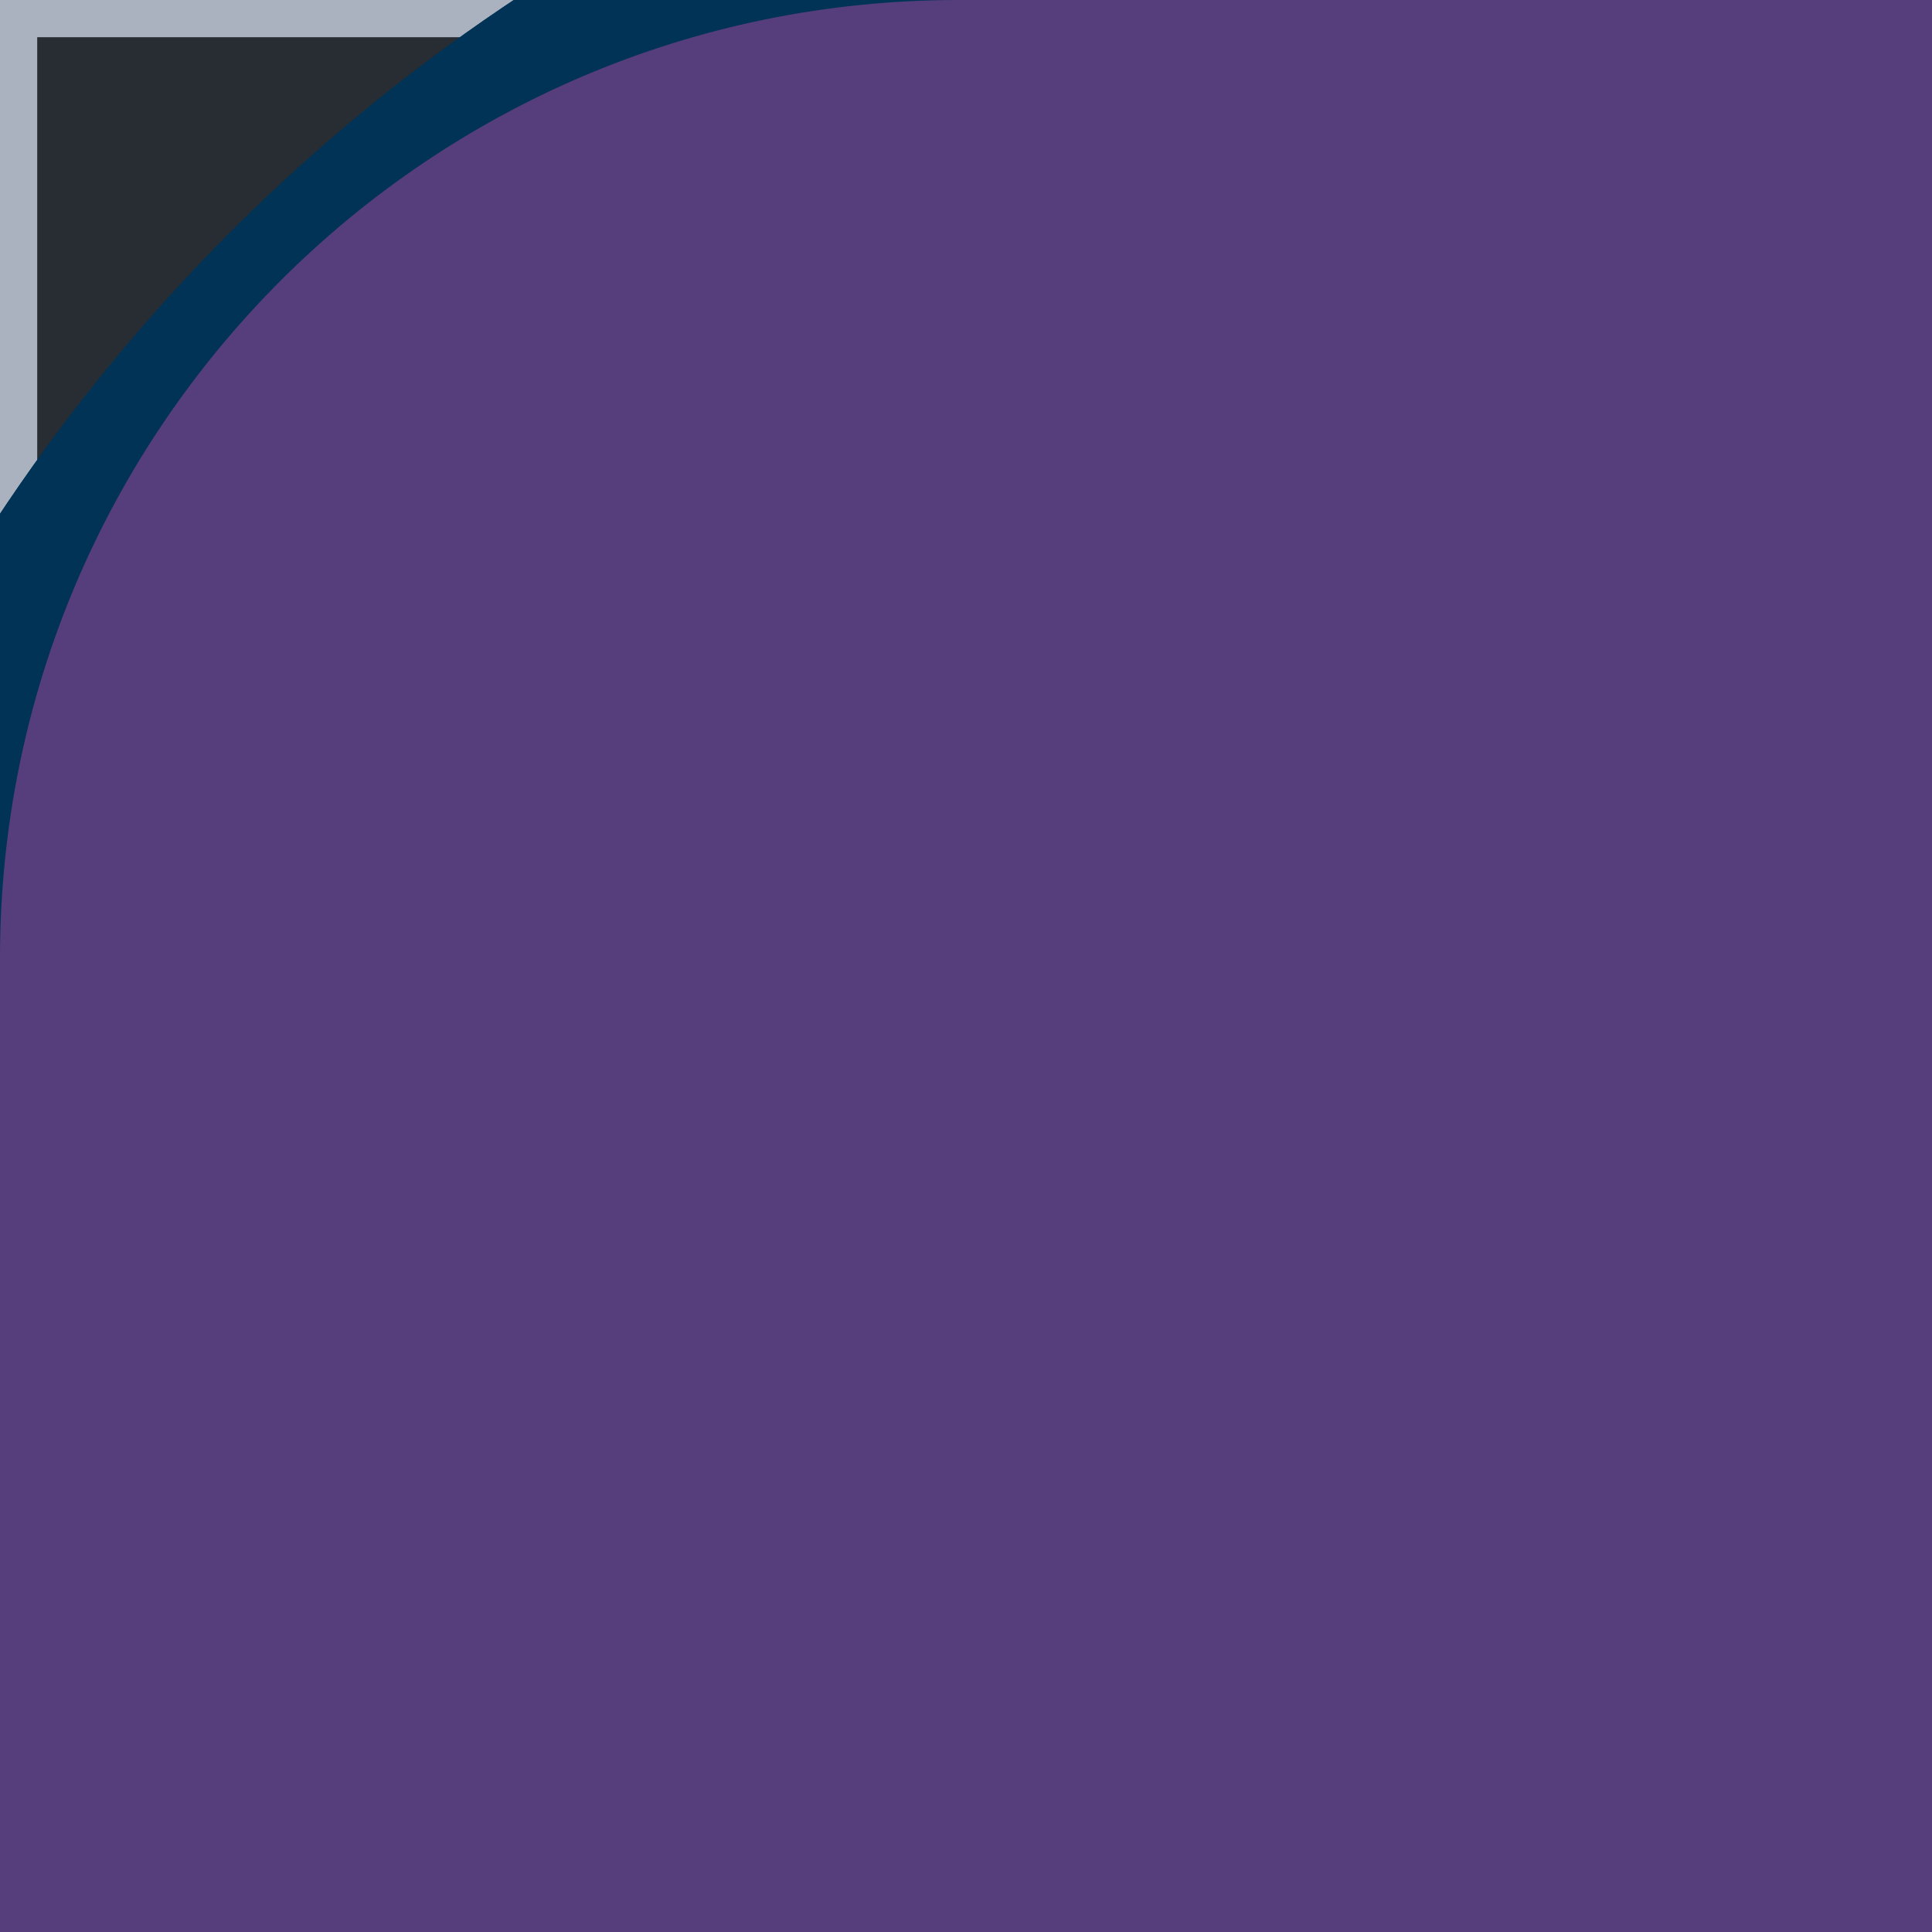
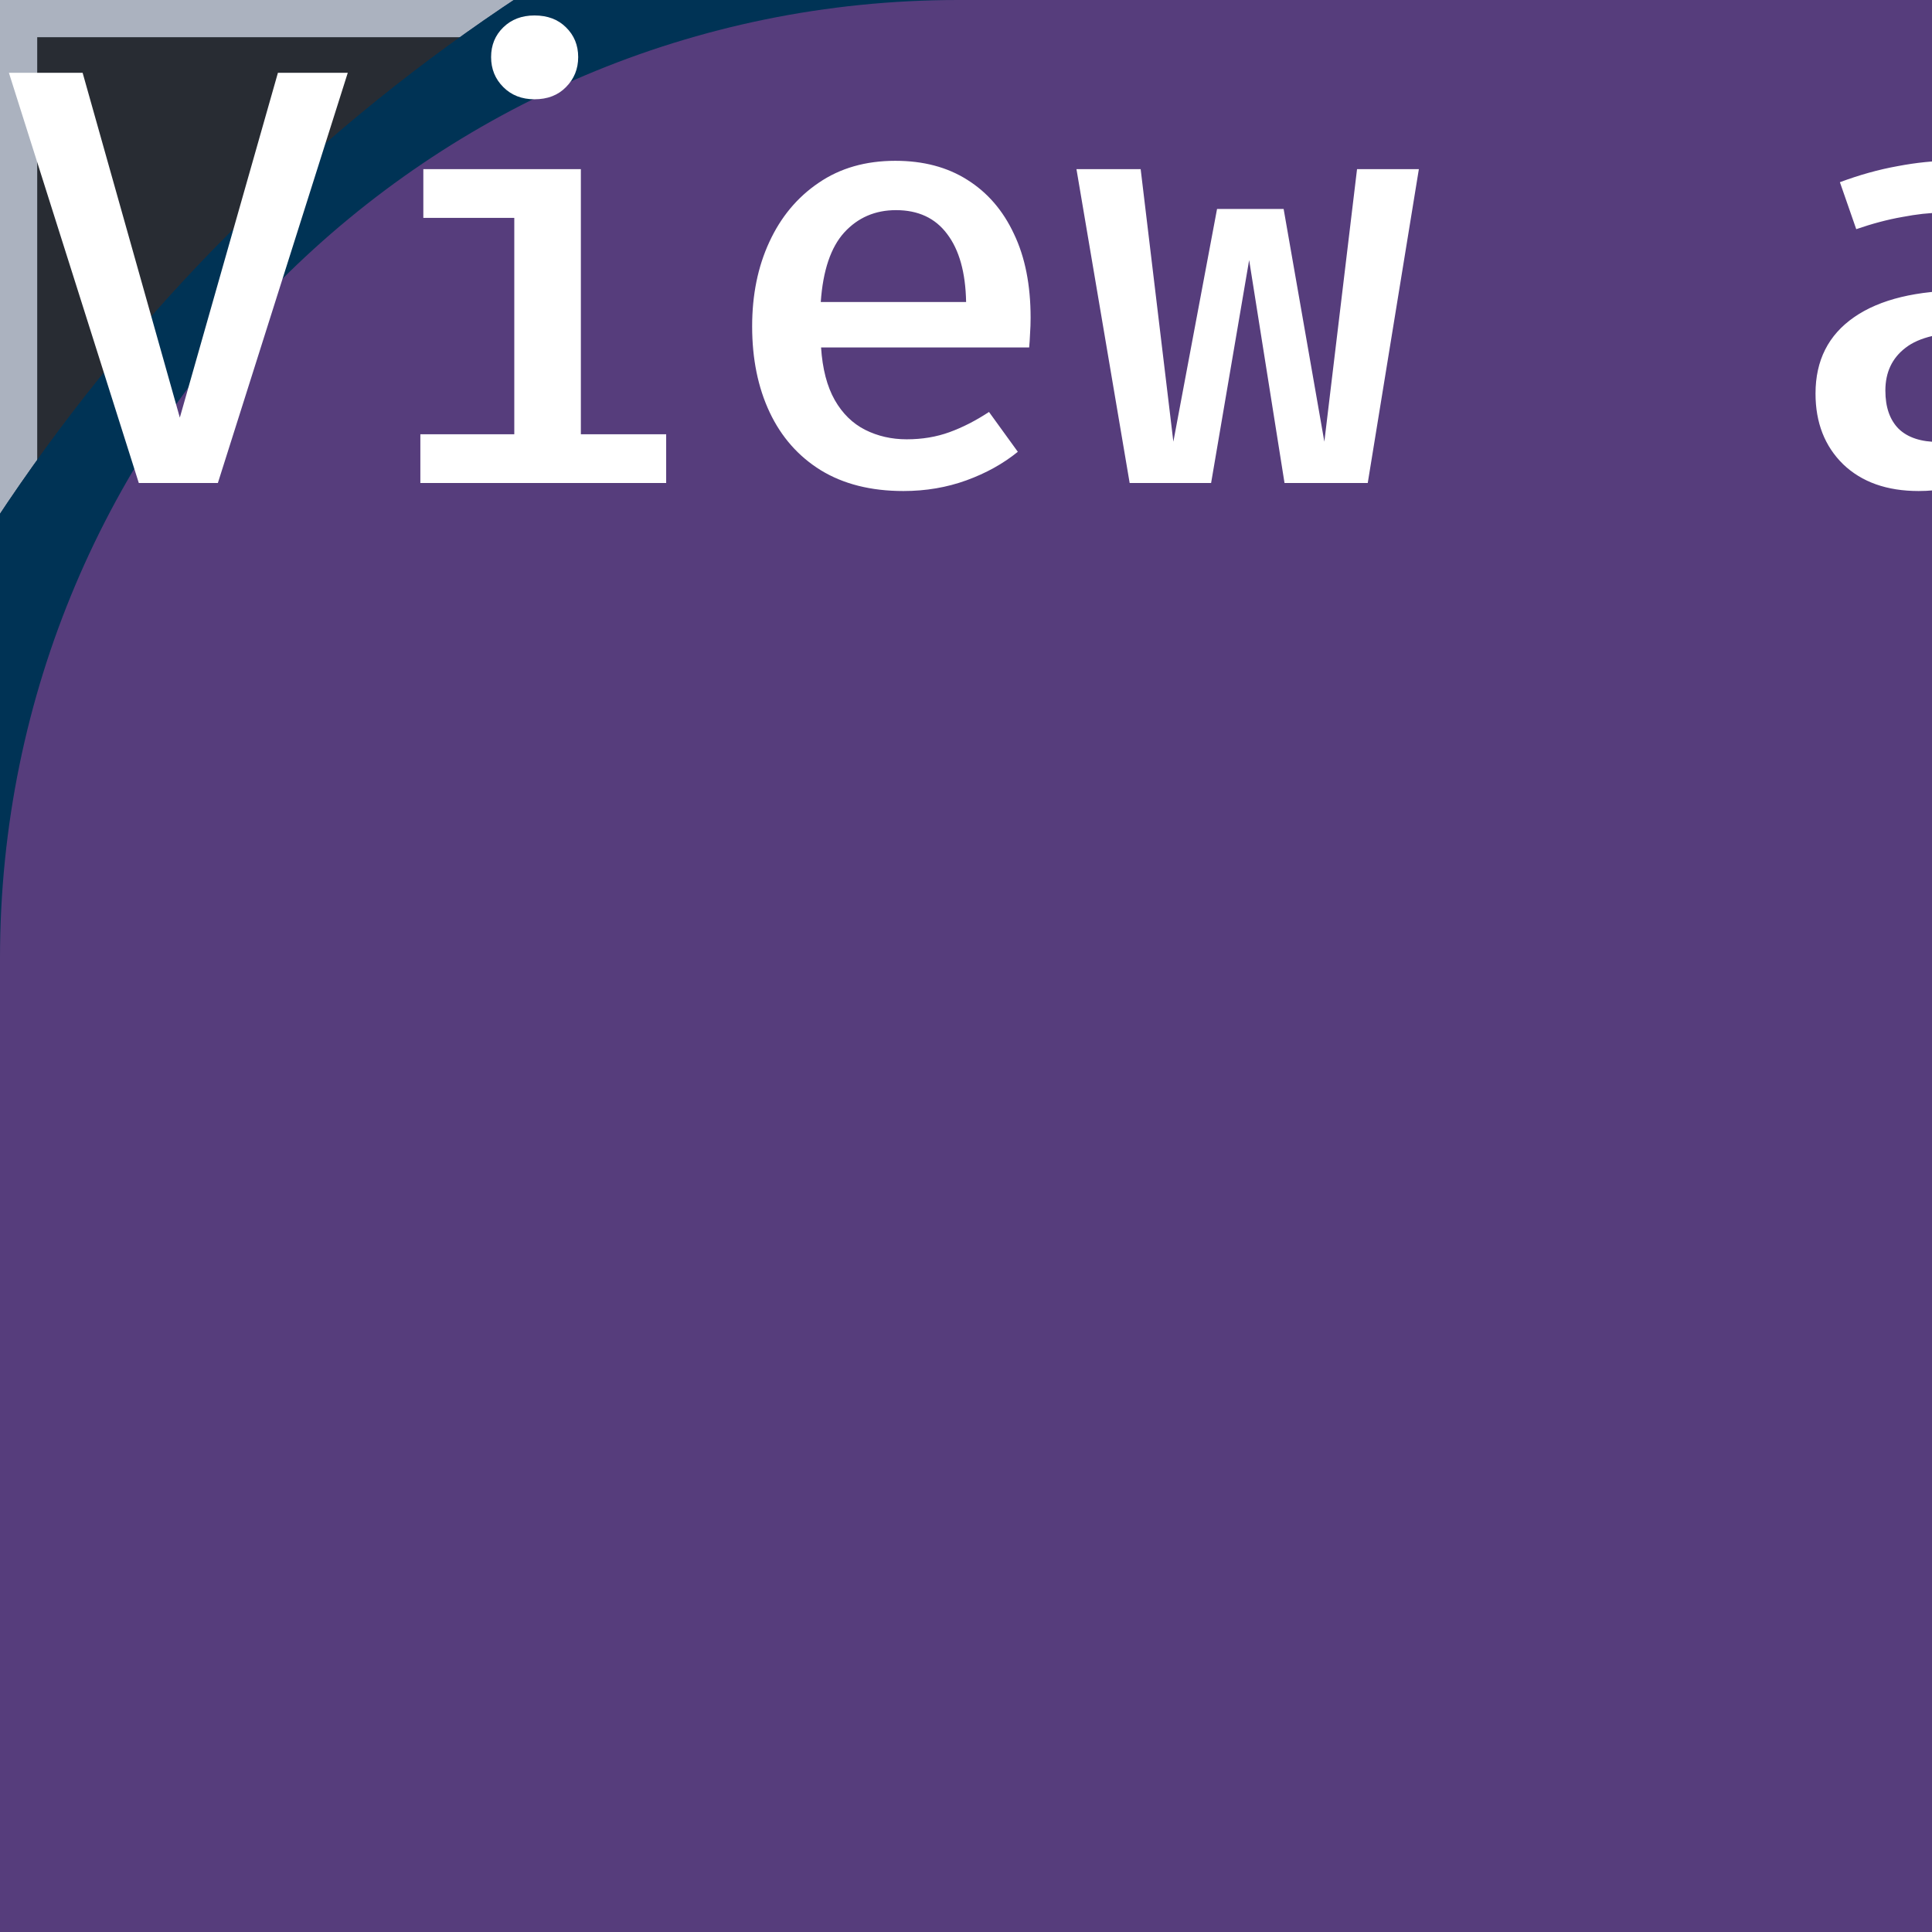
<svg xmlns="http://www.w3.org/2000/svg" width="52" height="52" viewBox="0 0 52 52" fill="none">
  <g id="code">
    <path fill-rule="evenodd" clip-rule="evenodd" d="M39 0H26V13H13H0V26V39V52H13H26V39H39H52V26V13V0H39ZM13 39H26V26H39V13H26V26H13V39Z" />
  </g>
  <g id="figma">
    <path d="M16 16C16 15.116 16.369 14.268 17.025 13.643C17.681 13.018 18.572 12.667 19.5 12.667C20.428 12.667 21.319 13.018 21.975 13.643C22.631 14.268 23 15.116 23 16C23 16.884 22.631 17.732 21.975 18.357C21.319 18.982 20.428 19.333 19.5 19.333C18.572 19.333 17.681 18.982 17.025 18.357C16.369 17.732 16 16.884 16 16ZM9 22.667C9 21.783 9.369 20.935 10.025 20.31C10.681 19.684 11.572 19.333 12.5 19.333H16V22.667C16 23.551 15.631 24.399 14.975 25.024C14.319 25.649 13.428 26 12.5 26C11.572 26 10.681 25.649 10.025 25.024C9.369 24.399 9 23.551 9 22.667ZM16 6V12.667H19.5C20.428 12.667 21.319 12.316 21.975 11.69C22.631 11.065 23 10.217 23 9.333C23 8.449 22.631 7.601 21.975 6.976C21.319 6.351 20.428 6 19.5 6H16ZM9 9.333C9 10.217 9.369 11.065 10.025 11.69C10.681 12.316 11.572 12.667 12.5 12.667H16V6H12.5C11.572 6 10.681 6.351 10.025 6.976C9.369 7.601 9 8.449 9 9.333ZM9 16C9 16.884 9.369 17.732 10.025 18.357C10.681 18.982 11.572 19.333 12.5 19.333H16V12.667H12.5C11.572 12.667 10.681 13.018 10.025 13.643C9.369 14.268 9 15.116 9 16Z" fill="#ABB2BF" />
  </g>
  <g id="github">
    <path d="M15.5 6C9.699 6 5 10.588 5 16.253C5 20.79 8.006 24.622 12.179 25.98C12.704 26.07 12.901 25.762 12.901 25.493C12.901 25.25 12.888 24.442 12.888 23.584C10.25 24.058 9.568 22.956 9.357 22.379C9.239 22.084 8.727 21.174 8.281 20.931C7.914 20.739 7.389 20.264 8.268 20.252C9.095 20.239 9.686 20.995 9.883 21.302C10.828 22.853 12.337 22.418 12.941 22.148C13.033 21.482 13.308 21.033 13.61 20.777C11.274 20.521 8.832 19.636 8.832 15.715C8.832 14.6 9.239 13.677 9.909 12.959C9.804 12.703 9.436 11.652 10.014 10.242C10.014 10.242 10.893 9.973 12.901 11.293C13.741 11.062 14.634 10.947 15.526 10.947C16.419 10.947 17.311 11.062 18.151 11.293C20.159 9.96 21.039 10.242 21.039 10.242C21.616 11.652 21.249 12.703 21.144 12.959C21.813 13.677 22.22 14.587 22.22 15.715C22.22 19.649 19.766 20.521 17.429 20.777C17.81 21.098 18.138 21.713 18.138 22.674C18.138 24.045 18.125 25.147 18.125 25.493C18.125 25.762 18.322 26.083 18.847 25.98C20.931 25.294 22.743 23.985 24.026 22.24C25.309 20.495 26 18.401 26 16.253C26 10.588 21.301 6 15.5 6Z" fill="#ABB2BF" />
  </g>
  <g id="square">
    <circle cx="2" cy="2" r="2" fill="#ABB2BF" />
    <circle cx="22" cy="2" r="2" fill="#ABB2BF" />
    <circle cx="42" cy="2" r="2" fill="#ABB2BF" />
    <circle cx="62" cy="2" r="2" fill="#ABB2BF" />
    <circle cx="82" cy="2" r="2" fill="#ABB2BF" />
    <circle cx="2" cy="22" r="2" fill="#ABB2BF" />
    <circle cx="22" cy="22" r="2" fill="#ABB2BF" />
    <circle cx="42" cy="22" r="2" fill="#ABB2BF" />
    <circle cx="62" cy="22" r="2" fill="#ABB2BF" />
    <circle cx="82" cy="22" r="2" fill="#ABB2BF" />
    <circle cx="2" cy="42" r="2" fill="#ABB2BF" />
    <circle cx="22" cy="42" r="2" fill="#ABB2BF" />
    <circle cx="42" cy="42" r="2" fill="#ABB2BF" />
    <circle cx="62" cy="42" r="2" fill="#ABB2BF" />
    <circle cx="82" cy="42" r="2" fill="#ABB2BF" />
    <circle cx="2" cy="62" r="2" fill="#ABB2BF" />
    <circle cx="22" cy="62" r="2" fill="#ABB2BF" />
    <circle cx="42" cy="62" r="2" fill="#ABB2BF" />
    <circle cx="62" cy="62" r="2" fill="#ABB2BF" />
    <circle cx="82" cy="62" r="2" fill="#ABB2BF" />
    <circle cx="2" cy="82" r="2" fill="#ABB2BF" />
    <circle cx="22" cy="82" r="2" fill="#ABB2BF" />
    <circle cx="42" cy="82" r="2" fill="#ABB2BF" />
    <circle cx="62" cy="82" r="2" fill="#ABB2BF" />
    <circle cx="82" cy="82" r="2" fill="#ABB2BF" />
  </g>
  <g id="dribble">
    <path fill-rule="evenodd" clip-rule="evenodd" d="M16.5 4C10.152 4 5 9.152 5 15.5C5 21.848 10.152 27 16.5 27C22.837 27 28 21.848 28 15.5C28 9.152 22.837 4 16.5 4ZM24.096 9.302C25.512 11.025 26.295 13.182 26.317 15.412C25.992 15.351 22.749 14.689 19.481 15.1C19.407 14.939 19.343 14.764 19.269 14.59C19.069 14.116 18.845 13.63 18.62 13.167C22.237 11.696 23.884 9.576 24.097 9.3L24.096 9.302ZM16.5 5.696C18.994 5.696 21.277 6.631 23.012 8.166C22.837 8.416 21.352 10.398 17.86 11.708C16.25 8.752 14.467 6.332 14.193 5.958C14.949 5.781 15.723 5.693 16.5 5.696ZM12.321 6.619C13.637 8.443 14.854 10.338 15.964 12.294C11.374 13.516 7.32 13.492 6.883 13.492C7.199 12.005 7.854 10.611 8.798 9.419C9.741 8.228 10.947 7.27 12.321 6.621V6.619ZM6.672 15.514V15.213C7.096 15.227 11.861 15.289 16.763 13.817C17.049 14.364 17.311 14.926 17.561 15.487L17.173 15.599C12.11 17.234 9.416 21.698 9.19 22.074C7.569 20.273 6.671 17.936 6.672 15.513V15.514ZM16.5 25.328C14.317 25.332 12.196 24.603 10.477 23.258C10.649 22.896 12.646 19.055 18.183 17.122C18.209 17.109 18.221 17.109 18.247 17.097C19.18 19.507 19.881 22 20.341 24.543C19.128 25.065 17.82 25.332 16.5 25.328ZM21.977 23.645C21.876 23.045 21.352 20.178 20.068 16.647C23.148 16.161 25.842 16.959 26.179 17.071C25.969 18.398 25.488 19.666 24.764 20.797C24.041 21.929 23.091 22.898 21.975 23.645H21.977Z" fill="#ABB2BF" />
  </g>
  <g id="logoSquare">
    <mask id="path-1-inside-1_1103_3692" fill="white">
      <path fill-rule="evenodd" clip-rule="evenodd" d="M0 39.75H38.75H77.5V78.5H38.75V117.25H77.5V156H38.75H0V117.25V78.5V39.75Z" />
    </mask>
    <path d="M0 39.75V38.75H-1V39.75H0ZM77.5 39.75H78.5V38.75H77.5V39.75ZM77.5 78.5V79.5H78.5V78.5H77.5ZM38.75 78.5V77.5H37.75V78.5H38.75ZM38.75 117.25H37.75V118.25H38.75V117.25ZM77.5 117.25H78.5V116.25H77.5V117.25ZM77.5 156V157H78.5V156H77.5ZM0 156H-1V157H0V156ZM38.75 38.75H0V40.75H38.75V38.75ZM77.5 38.75H38.75V40.75H77.5V38.75ZM78.5 78.5V39.75H76.5V78.5H78.5ZM38.75 79.5H77.5V77.5H38.75V79.5ZM39.75 117.25V78.5H37.75V117.25H39.75ZM38.75 118.25H77.5V116.25H38.75V118.25ZM76.5 117.25V156H78.5V117.25H76.5ZM77.5 155H38.75V157H77.5V155ZM0 157H38.75V155H0V157ZM-1 117.25V156H1V117.25H-1ZM-1 78.5V117.25H1V78.5H-1ZM-1 39.75V78.5H1V39.75H-1Z" fill="#C778DD" mask="url(#path-1-inside-1_1103_3692)" />
    <mask id="path-3-outside-2_1103_3692" maskUnits="userSpaceOnUse" x="76.5" y="0" width="80" height="119" fill="black">
      <rect fill="white" x="76.5" width="80" height="119" />
      <path fill-rule="evenodd" clip-rule="evenodd" d="M77.5 1H116.25H155V39.75V78.5V117.25H116.25H77.5V78.5H116.25V39.75H77.5V1Z" />
    </mask>
    <path d="M77.5 1V0H76.5V1H77.5ZM155 1H156V0H155V1ZM155 117.25V118.25H156V117.25H155ZM77.5 117.25H76.5V118.25H77.5V117.25ZM77.5 78.5V77.5H76.5V78.5H77.5ZM116.25 78.5V79.5H117.25V78.5H116.25ZM116.25 39.75H117.25V38.75H116.25V39.75ZM77.5 39.75H76.5V40.75H77.5V39.75ZM116.25 0H77.5V2H116.25V0ZM155 0H116.25V2H155V0ZM156 39.75V1H154V39.75H156ZM156 78.5V39.75H154V78.5H156ZM156 117.25V78.5H154V117.25H156ZM116.25 118.25H155V116.25H116.25V118.25ZM116.25 116.25H77.5V118.25H116.25V116.25ZM78.5 117.25V78.5H76.5V117.25H78.5ZM77.5 79.5H116.25V77.5H77.5V79.5ZM115.25 39.75V78.5H117.25V39.75H115.25ZM77.5 40.75H116.25V38.75H77.5V40.75ZM76.5 1V39.75H78.5V1H76.5Z" fill="#C778DD" mask="url(#path-3-outside-2_1103_3692)" />
  </g>
  <g id="iconColor">
    <rect x="0.5" y="1" width="15" height="15" fill="#C778DD" stroke="#C778DD" />
  </g>
  <g id="qutes">
    <rect width="41.472" height="28.704" fill="#282C33" />
    <path d="M18.56 19.616C18.56 21.045 18.037 22.251 16.992 23.232C15.968 24.213 14.72 24.704 13.248 24.704C11.733 24.704 10.475 24.213 9.472 23.232C8.491 22.251 8 21.045 8 19.616C8 18.933 8.096 18.208 8.288 17.44C8.48 16.672 8.864 15.68 9.44 14.464L14.4 4H19.2L16.544 15.584C17.141 16.011 17.621 16.576 17.984 17.28C18.368 17.963 18.56 18.741 18.56 19.616ZM32.8 19.616C32.8 21.045 32.277 22.251 31.232 23.232C30.187 24.213 28.939 24.704 27.488 24.704C26.016 24.704 24.768 24.213 23.744 23.232C22.741 22.251 22.24 21.045 22.24 19.616C22.24 18.933 22.336 18.208 22.528 17.44C22.72 16.672 23.115 15.68 23.712 14.464L28.704 4H33.472L30.784 15.584C31.403 16.011 31.893 16.576 32.256 17.28C32.619 17.963 32.8 18.741 32.8 19.616Z" fill="#ABB2BF" />
  </g>
  <g id="rectangle">
    <rect x="0.5" y="0.5" width="85" height="85" stroke="#ABB2BF" />
  </g>
  <g id="rectangleMini">
    <rect x="0.5" y="0.5" width="51" height="51" stroke="#ABB2BF" />
  </g>
  <g id="javascript">
    <g clip-path="url(#clip0_1_405)">
      <path d="M35.417 1.61203e-05H164.583C169.236 -0.004 173.843 0.932 178.142 2.756C182.441 4.58 186.347 7.255 189.636 10.629C192.926 14.003 195.535 18.009 197.313 22.419C199.091 26.828 200.004 31.553 200 36.325V163.675C200.004 168.447 199.091 173.172 197.313 177.581C195.535 181.991 192.926 185.997 189.636 189.371C186.347 192.745 182.441 195.42 178.142 197.244C173.843 199.068 169.236 200.004 164.583 200H35.417C30.765 200.004 26.157 199.068 21.858 197.244C17.559 195.42 13.653 192.745 10.364 189.371C7.074 185.997 4.465 181.991 2.687 177.581C0.909 173.172 -0.004 168.447 1.57173e-05 163.675V36.325C-0.004 31.553 0.909 26.828 2.687 22.419C4.465 18.009 7.074 14.003 10.364 10.629C13.653 7.255 17.559 4.58 21.858 2.756C26.157 0.932 30.765 -0.004 35.417 1.61203e-05Z" fill="#F7DF1E" />
      <path d="M134.689 156.492C138.717 163.07 143.959 167.905 153.229 167.905C161.016 167.905 165.99 164.013 165.99 158.635C165.99 152.19 160.879 149.908 152.308 146.159L147.61 144.143C134.048 138.365 125.038 131.127 125.038 115.825C125.038 101.73 135.778 91 152.562 91C164.511 91 173.102 95.159 179.292 106.048L164.657 115.444C161.435 109.667 157.959 107.39 152.562 107.39C147.057 107.39 143.568 110.883 143.568 115.444C143.568 121.083 147.06 123.365 155.124 126.857L159.822 128.87C175.79 135.717 184.806 142.698 184.806 158.394C184.806 175.314 171.514 184.584 153.663 184.584C136.21 184.584 124.933 176.267 119.416 165.365L134.689 156.492ZM68.298 158.121C71.251 163.359 73.936 167.787 80.394 167.787C86.568 167.787 90.463 165.371 90.463 155.978V92.073H109.257V156.232C109.257 175.692 97.848 184.549 81.194 184.549C66.146 184.549 57.432 176.762 53 167.383L68.298 158.121Z" fill="black" />
    </g>
    <defs>
      <clipPath id="clip0_1_405">
        <rect width="200" height="200" fill="white" />
      </clipPath>
    </defs>
  </g>
  <g id="html">
    <g clip-path="url(#clip0_7_116)">
      <path d="M35.417 1.61203e-05H164.583C169.236 -0.004 173.843 0.932 178.142 2.756C182.441 4.58 186.347 7.255 189.636 10.629C192.926 14.003 195.535 18.009 197.313 22.419C199.091 26.828 200.004 31.553 200 36.325V163.675C200.004 168.447 199.091 173.172 197.313 177.581C195.535 181.991 192.926 185.997 189.636 189.371C186.347 192.745 182.441 195.42 178.142 197.244C173.843 199.068 169.236 200.004 164.583 200H35.417C30.765 200.004 26.157 199.068 21.858 197.244C17.559 195.42 13.653 192.745 10.364 189.371C7.074 185.997 4.465 181.991 2.687 177.581C0.909 173.172 -0.004 168.447 1.57173e-05 163.675V36.325C-0.004 31.553 0.909 26.828 2.687 22.419C4.465 18.009 7.074 14.003 10.364 10.629C13.653 7.255 17.559 4.58 21.858 2.756C26.157 0.932 30.765 -0.004 35.417 1.61203e-05Z" fill="#F16529" />
      <path d="M69 59.96H100.066V38H45L45.525 43.891L50.923 104.408H100.066V82.448H71.007L69 59.96ZM73.949 115.388H51.904L54.981 149.869L99.965 162.356L100.066 162.328V139.481L99.969 139.506L75.513 132.902L73.949 115.388Z" fill="#EBEBEB" />
      <path d="M99.99 104.408H127.032L124.482 132.888L99.989 139.499V162.346L145.009 149.869L145.339 146.159L150.5 88.345L151.036 82.448H99.99V104.408ZM99.99 59.907V59.96H153.034L153.474 55.025L154.475 43.891L155 38H99.99V59.907V59.907Z" fill="white" />
    </g>
    <defs>
      <clipPath id="clip0_7_116">
        <rect width="200" height="200" fill="white" />
      </clipPath>
    </defs>
  </g>
  <g id="css">
    <g clip-path="url(#clip0_7_123)">
      <path d="M35.417 1.61203e-05H164.583C169.236 -0.004 173.843 0.932 178.142 2.756C182.441 4.58 186.347 7.255 189.636 10.629C192.926 14.003 195.535 18.009 197.313 22.419C199.091 26.828 200.004 31.553 200 36.325V163.675C200.004 168.447 199.091 173.172 197.313 177.581C195.535 181.991 192.926 185.997 189.636 189.371C186.347 192.745 182.441 195.42 178.142 197.244C173.843 199.068 169.236 200.004 164.583 200H35.417C30.765 200.004 26.157 199.068 21.858 197.244C17.559 195.42 13.653 192.745 10.364 189.371C7.074 185.997 4.465 181.991 2.687 177.581C0.909 173.172 -0.004 168.447 1.57173e-05 163.675V36.325C-0.004 31.553 0.909 26.828 2.687 22.419C4.465 18.009 7.074 14.003 10.364 10.629C13.653 7.255 17.559 4.58 21.858 2.756C26.157 0.932 30.765 -0.004 35.417 1.61203e-05Z" fill="#2965F1" />
      <path d="M48.955 82.448L50.923 104.408H100.066V82.448H48.955ZM45 38L46.996 59.96H100.066V38H45ZM100.066 139.481L99.969 139.506L75.513 132.902L73.949 115.388H51.904L54.981 149.869L99.965 162.356L100.066 162.328V139.481Z" fill="#EBEBEB" />
      <path d="M151.036 82.448L155 38H99.99V59.96H130.934L128.936 82.448H99.99V104.408H127.032L124.482 132.888L99.989 139.499V162.346L145.009 149.869L145.339 146.159L150.5 88.345L151.036 82.448Z" fill="white" />
    </g>
    <defs>
      <clipPath id="clip0_7_123">
        <rect width="200" height="200" fill="white" />
      </clipPath>
    </defs>
  </g>
  <g id="sass">
    <g clip-path="url(#clip0_1_451)">
      <path d="M35.417 1.61203e-05H164.583C169.236 -0.004 173.843 0.932 178.142 2.756C182.441 4.58 186.347 7.255 189.636 10.629C192.926 14.003 195.535 18.009 197.313 22.419C199.091 26.828 200.004 31.553 200 36.325V163.675C200.004 168.447 199.091 173.172 197.313 177.581C195.535 181.991 192.926 185.997 189.636 189.371C186.347 192.745 182.441 195.42 178.142 197.244C173.843 199.068 169.236 200.004 164.583 200H35.417C30.765 200.004 26.157 199.068 21.858 197.244C17.559 195.42 13.653 192.745 10.364 189.371C7.074 185.997 4.465 181.991 2.687 177.581C0.909 173.172 -0.004 168.447 1.57173e-05 163.675V36.325C-0.004 31.553 0.909 26.828 2.687 22.419C4.465 18.009 7.074 14.003 10.364 10.629C13.653 7.255 17.559 4.58 21.858 2.756C26.157 0.932 30.765 -0.004 35.417 1.61203e-05Z" fill="#000B1D" />
      <g clip-path="url(#clip1_1_451)">
        <path d="M154.801 109.098C149.501 109.126 144.895 110.415 141.038 112.319C139.623 109.49 138.208 106.97 137.958 105.121C137.681 102.965 137.348 101.648 137.681 99.071C138.014 96.495 139.512 92.826 139.484 92.546C139.457 92.266 139.151 90.949 136.099 90.921C133.047 90.893 130.411 91.509 130.106 92.322C129.801 93.134 129.218 94.982 128.829 96.887C128.302 99.688 122.725 109.686 119.534 114.924C118.507 112.879 117.62 111.087 117.425 109.658C117.148 107.502 116.815 106.185 117.148 103.609C117.481 101.032 118.979 97.363 118.951 97.083C118.924 96.803 118.618 95.486 115.566 95.458C112.514 95.43 109.878 96.047 109.573 96.859C109.268 97.671 108.935 99.576 108.296 101.424C107.658 103.273 100.25 119.965 98.307 124.278C97.308 126.491 96.448 128.256 95.838 129.46C95.838 129.46 95.81 129.544 95.727 129.684C95.2 130.72 94.894 131.28 94.894 131.28C94.894 131.28 94.894 131.28 94.894 131.308C94.478 132.065 94.034 132.765 93.812 132.765C93.646 132.765 93.341 130.748 93.868 128.003C94.978 122.206 97.614 113.187 97.586 112.879C97.586 112.711 98.085 111.143 95.866 110.331C93.701 109.518 92.924 110.863 92.73 110.863C92.536 110.863 92.397 111.339 92.397 111.339C92.397 111.339 94.811 101.2 87.791 101.2C83.407 101.2 77.358 106.045 74.361 110.415C72.475 111.451 68.451 113.663 64.15 116.044C62.513 116.968 60.821 117.893 59.239 118.761C59.128 118.649 59.017 118.509 58.906 118.397C50.415 109.238 34.71 102.768 35.376 90.473C35.626 85.992 37.152 74.228 65.538 59.944C88.901 48.321 107.492 51.542 110.71 58.684C115.316 68.879 100.749 87.812 76.609 90.557C67.397 91.593 62.569 88.008 61.348 86.664C60.072 85.264 59.877 85.18 59.406 85.46C58.629 85.88 59.128 87.14 59.406 87.868C60.127 89.773 63.096 93.134 68.118 94.786C72.558 96.243 83.352 97.055 96.421 91.957C111.043 86.244 122.475 70.363 119.118 57.06C115.76 43.56 93.563 39.107 72.558 46.641C60.072 51.122 46.531 58.18 36.791 67.367C25.221 78.29 23.39 87.784 24.139 91.761C26.83 105.877 46.115 115.064 53.828 121.87C53.44 122.094 53.079 122.29 52.774 122.458C48.917 124.39 34.211 132.149 30.548 140.355C26.386 149.653 31.214 156.319 34.405 157.216C44.311 159.988 54.494 155.003 59.961 146.769C65.427 138.534 64.761 127.835 62.236 122.934C62.208 122.878 62.18 122.822 62.125 122.766C63.124 122.178 64.15 121.562 65.149 120.974C67.119 119.797 69.062 118.705 70.727 117.809C69.783 120.413 69.089 123.522 68.756 128.003C68.34 133.269 70.477 140.103 73.279 142.792C74.528 143.968 75.999 143.996 76.942 143.996C80.216 143.996 81.687 141.251 83.324 138.002C85.322 134.025 87.125 129.404 87.125 129.404C87.125 129.404 84.878 141.895 90.982 141.895C93.202 141.895 95.449 138.983 96.448 137.498C96.448 137.526 96.448 137.526 96.448 137.526C96.448 137.526 96.504 137.442 96.615 137.246C96.837 136.882 96.975 136.658 96.975 136.658C96.975 136.658 96.975 136.63 96.975 136.602C97.863 135.033 99.861 131.476 102.83 125.567C106.659 117.949 110.35 108.426 110.35 108.426C110.35 108.426 110.683 110.751 111.82 114.616C112.486 116.884 113.874 119.377 114.984 121.786C114.096 123.046 113.541 123.746 113.541 123.746C113.541 123.746 113.541 123.746 113.568 123.774C112.847 124.727 112.07 125.763 111.21 126.771C108.185 130.412 104.578 134.585 104.079 135.79C103.496 137.218 103.635 138.254 104.745 139.095C105.549 139.711 106.992 139.795 108.463 139.711C111.182 139.515 113.097 138.842 114.04 138.422C115.511 137.89 117.231 137.078 118.84 135.874C121.809 133.661 123.613 130.496 123.446 126.323C123.363 124.026 122.614 121.73 121.698 119.573C121.976 119.181 122.226 118.789 122.503 118.397C127.192 111.479 130.827 103.889 130.827 103.889C130.827 103.889 131.16 106.213 132.298 110.078C132.853 112.039 133.99 114.168 134.989 116.24C130.578 119.853 127.858 124.054 126.887 126.799C125.139 131.897 126.499 134.193 129.079 134.725C130.245 134.977 131.909 134.417 133.13 133.885C134.684 133.381 136.515 132.513 138.264 131.224C141.233 129.012 144.09 125.931 143.924 121.758C143.841 119.853 143.341 117.977 142.648 116.156C146.394 114.588 151.222 113.719 157.381 114.448C170.589 116.016 173.197 124.334 172.698 127.835C172.199 131.336 169.424 133.241 168.508 133.829C167.593 134.417 167.287 134.613 167.371 135.033C167.482 135.65 167.925 135.622 168.702 135.51C169.785 135.313 175.639 132.681 175.889 126.239C176.305 118.005 168.536 109.014 154.801 109.098ZM52.913 143.772C48.529 148.589 42.424 150.41 39.788 148.869C36.958 147.217 38.068 140.103 43.451 135.005C46.725 131.897 50.943 129.012 53.745 127.247C54.383 126.855 55.327 126.295 56.464 125.595C56.659 125.483 56.77 125.427 56.77 125.427C56.992 125.287 57.214 125.147 57.435 125.007C59.406 132.289 57.519 138.702 52.913 143.772ZM84.822 121.87C83.296 125.623 80.105 135.229 78.163 134.697C76.498 134.249 75.471 126.967 77.83 119.769C79.023 116.156 81.548 111.843 83.019 110.163C85.405 107.474 88.041 106.578 88.679 107.67C89.484 109.098 85.766 119.517 84.822 121.87ZM111.154 134.585C110.516 134.921 109.906 135.145 109.628 134.977C109.434 134.865 109.906 134.417 109.906 134.417C109.906 134.417 113.208 130.832 114.512 129.208C115.261 128.256 116.149 127.135 117.092 125.875C117.092 125.987 117.092 126.127 117.092 126.239C117.092 130.524 112.986 133.409 111.154 134.585ZM131.465 129.908C130.994 129.572 131.077 128.452 132.659 124.951C133.269 123.578 134.712 121.282 137.181 119.069C137.459 119.965 137.653 120.833 137.625 121.646C137.598 127.051 133.768 129.068 131.465 129.908Z" fill="#CD6799" />
      </g>
    </g>
    <defs>
      <clipPath id="clip0_1_451">
        <rect width="200" height="200" fill="white" />
      </clipPath>
      <clipPath id="clip1_1_451">
        <rect width="152" height="115" fill="white" transform="translate(24 43)" />
      </clipPath>
    </defs>
  </g>
  <g id="ts">
    <g clip-path="url(#clip0_126_1545)">
      <path d="M158.904 2.74H41.096C19.912 2.74 2.74 19.912 2.74 41.096V158.904C2.74 180.088 19.912 197.26 41.096 197.26H158.904C180.088 197.26 197.26 180.088 197.26 158.904V41.096C197.26 19.912 180.088 2.74 158.904 2.74Z" fill="white" stroke="#003355" stroke-width="21.918" />
      <path d="M158.904 2.74H41.096C19.912 2.74 2.74 19.912 2.74 41.096V158.904C2.74 180.088 19.912 197.26 41.096 197.26H158.904C180.088 197.26 197.26 180.088 197.26 158.904V41.096C197.26 19.912 180.088 2.74 158.904 2.74Z" stroke="#003355" stroke-width="21.918" />
      <mask id="mask0_126_1545" style="mask-type:luminance" maskUnits="userSpaceOnUse" x="5" y="5" width="190" height="190">
        <path d="M156.164 5.479H43.836C22.652 5.479 5.479 22.652 5.479 43.836V156.164C5.479 177.348 22.652 194.521 43.836 194.521H156.164C177.348 194.521 194.521 177.348 194.521 156.164V43.836C194.521 22.652 177.348 5.479 156.164 5.479Z" fill="white" />
      </mask>
      <g mask="url(#mask0_126_1545)">
        <path d="M-5.479 94.52L-5.479 194.521H94.52H194.521L194.521 94.52L194.521 -5.479H94.52H-5.479L-5.479 94.52ZM155.695 86.552C160.774 87.822 164.647 90.076 168.203 93.759C170.044 95.727 172.774 99.314 172.997 100.171C173.06 100.425 164.362 106.267 159.092 109.536C158.901 109.663 158.14 108.838 157.282 107.568C154.711 103.822 152.013 102.203 147.886 101.917C141.822 101.505 137.917 104.679 137.949 109.981C137.949 111.536 138.171 112.457 138.806 113.727C140.14 116.489 142.616 118.14 150.394 121.505C164.711 127.663 170.838 131.727 174.647 137.505C178.901 143.949 179.854 154.235 176.965 161.886C173.79 170.203 165.917 175.854 154.838 177.727C151.409 178.33 143.282 178.235 139.6 177.568C131.568 176.14 123.949 172.171 119.251 166.965C117.409 164.933 113.822 159.632 114.044 159.251C114.14 159.124 114.965 158.616 115.886 158.076C116.774 157.568 120.14 155.632 123.314 153.79L129.06 150.457L130.267 152.235C131.949 154.806 135.632 158.33 137.854 159.505C144.235 162.87 152.997 162.394 157.314 158.521C159.155 156.838 159.917 155.092 159.917 152.521C159.917 150.203 159.632 149.187 158.425 147.441C156.87 145.219 153.695 143.346 144.679 139.441C134.362 134.997 129.917 132.235 125.854 127.854C123.505 125.314 121.282 121.251 120.362 117.854C119.6 115.028 119.409 107.949 120.013 105.092C122.14 95.124 129.663 88.171 140.521 86.108C144.044 85.441 152.235 85.695 155.695 86.552ZM108.743 94.901L108.806 103.092H95.79H82.775L82.775 140.076L82.775 177.06H73.568H64.362L64.362 140.076L64.362 103.092H51.346H38.33L38.33 95.06C38.33 90.616 38.425 86.901 38.552 86.806C38.648 86.679 54.489 86.616 73.695 86.647L108.647 86.743L108.743 94.901Z" fill="#007ACC" />
      </g>
    </g>
    <defs>
      <clipPath id="clip0_126_1545">
        <rect width="200" height="200" fill="white" />
      </clipPath>
    </defs>
  </g>
  <g id="bootstrap">
    <g clip-path="url(#clip0_126_1556)">
      <path d="M0 174.212C0 188.456 11.546 200 25.788 200H174.212C188.456 200 200 188.454 200 174.212V25.788C200 11.544 188.454 0 174.212 0H25.788C11.544 0 0 11.546 0 25.788V174.212Z" fill="#563D7C" />
      <path d="M82.936 88.467V60.144H107.867C110.241 60.144 112.531 60.342 114.735 60.738C116.94 61.133 118.891 61.84 120.587 62.858C122.283 63.875 123.639 65.289 124.657 67.098C125.675 68.907 126.183 71.225 126.183 74.051C126.183 79.139 124.657 82.814 121.604 85.075C118.551 87.337 114.651 88.467 109.902 88.467H82.936ZM56.309 39.453V160.547H114.99C120.417 160.547 125.703 159.868 130.847 158.512C135.992 157.155 140.571 155.063 144.585 152.237C148.599 149.41 151.793 145.764 154.167 141.297C156.542 136.831 157.729 131.545 157.729 125.44C157.729 117.864 155.892 111.391 152.217 106.021C148.542 100.65 142.974 96.891 135.511 94.742C140.939 92.142 145.037 88.806 147.807 84.736C150.577 80.666 151.962 75.578 151.962 69.472C151.962 63.819 151.03 59.07 149.164 55.226C147.299 51.382 144.67 48.301 141.278 45.983C137.886 43.665 133.815 41.997 129.067 40.98C124.318 39.962 119.06 39.453 113.294 39.453H56.309ZM82.936 139.856V106.614H111.937C117.703 106.614 122.339 107.943 125.844 110.6C129.349 113.257 131.102 117.695 131.102 123.913C131.102 127.079 130.565 129.68 129.491 131.715C128.416 133.75 126.975 135.361 125.166 136.549C123.357 137.736 121.265 138.584 118.891 139.093C116.516 139.601 114.029 139.856 111.428 139.856H82.936Z" fill="white" />
    </g>
    <defs>
      <clipPath id="clip0_126_1556">
        <rect width="200" height="200" fill="white" />
      </clipPath>
    </defs>
  </g>
+   <g id="view">
+     <path d="M4.84 11.24L7.48 1.96H9.36L5.864 13H3.736L0.24 1.96H2.224L4.84 11.24ZM15.634 4.552V11.688H17.93V13H11.314V11.688H13.842V5.864H11.394V4.552H15.634ZM14.386 0.416C14.738 0.416 15.02 0.523 15.234 0.736C15.452 0.949 15.562 1.216 15.562 1.536C15.562 1.856 15.452 2.125 15.234 2.344C15.02 2.563 14.738 2.672 14.386 2.672C14.044 2.672 13.764 2.563 13.546 2.344C13.327 2.125 13.218 1.856 13.218 1.536C13.218 1.216 13.327 0.949 13.546 0.736C13.764 0.523 14.044 0.416 14.386 0.416ZM22.099 9.352C22.137 9.928 22.259 10.4 22.468 10.768C22.675 11.131 22.948 11.397 23.284 11.568C23.625 11.739 23.998 11.824 24.404 11.824C24.82 11.824 25.203 11.76 25.555 11.632C25.907 11.504 26.262 11.323 26.619 11.088L27.395 12.16C27.001 12.48 26.54 12.736 26.012 12.928C25.483 13.12 24.918 13.216 24.316 13.216C23.441 13.216 22.7 13.029 22.091 12.656C21.489 12.283 21.03 11.763 20.715 11.096C20.401 10.429 20.244 9.659 20.244 8.784C20.244 7.936 20.398 7.179 20.707 6.512C21.017 5.84 21.459 5.309 22.035 4.92C22.611 4.525 23.299 4.328 24.099 4.328C24.852 4.328 25.497 4.499 26.035 4.84C26.579 5.181 26.998 5.667 27.291 6.296C27.59 6.92 27.739 7.672 27.739 8.552C27.739 8.696 27.734 8.84 27.724 8.984C27.718 9.123 27.71 9.245 27.7 9.352H22.099ZM24.116 5.656C23.555 5.656 23.091 5.856 22.724 6.256C22.361 6.656 22.15 7.28 22.091 8.128H26.003C25.988 7.333 25.817 6.723 25.491 6.296C25.172 5.869 24.713 5.656 24.116 5.656ZM36.813 13H34.573L33.621 7L32.597 13H30.405L28.973 4.552H30.701L31.581 11.888L32.757 5.624H34.549L35.645 11.888L36.525 4.552H38.189L36.813 13ZM55.849 10.928C55.849 11.259 55.899 11.501 56.001 11.656C56.102 11.805 56.265 11.917 56.489 11.992L56.089 13.208C55.673 13.16 55.315 13.045 55.017 12.864C54.718 12.683 54.491 12.408 54.337 12.04C54.027 12.429 53.635 12.723 53.161 12.92C52.686 13.117 52.179 13.216 51.641 13.216C50.787 13.216 50.11 12.976 49.609 12.496C49.113 12.011 48.865 11.376 48.865 10.592C48.865 9.701 49.211 9.016 49.905 8.536C50.598 8.056 51.59 7.816 52.881 7.816H54.089V7.264C54.089 6.72 53.923 6.328 53.593 6.088C53.267 5.848 52.806 5.728 52.209 5.728C51.931 5.728 51.595 5.765 51.201 5.84C50.806 5.909 50.393 6.019 49.961 6.168L49.521 4.904C50.049 4.707 50.566 4.563 51.073 4.472C51.579 4.376 52.049 4.328 52.481 4.328C53.611 4.328 54.454 4.579 55.009 5.08C55.569 5.581 55.849 6.275 55.849 7.16V10.928ZM52.185 11.896C52.547 11.896 52.902 11.8 53.249 11.608C53.595 11.416 53.875 11.147 54.089 10.8V8.936H53.097C52.254 8.936 51.651 9.077 51.289 9.36C50.926 9.637 50.745 10.021 50.745 10.512C50.745 10.96 50.865 11.304 51.105 11.544C51.35 11.779 51.71 11.896 52.185 11.896ZM62.699 1.16V10.696C62.699 11.085 62.816 11.363 63.05 11.528C63.291 11.688 63.6 11.768 63.978 11.768C64.224 11.768 64.456 11.741 64.674 11.688C64.893 11.635 65.106 11.568 65.314 11.488L65.77 12.736C65.52 12.864 65.21 12.976 64.843 13.072C64.48 13.168 64.064 13.216 63.594 13.216C62.746 13.216 62.085 12.979 61.611 12.504C61.141 12.024 60.907 11.368 60.907 10.536V2.48H58.355V1.16H62.699ZM72.292 1.16V10.696C72.292 11.085 72.41 11.363 72.644 11.528C72.884 11.688 73.194 11.768 73.572 11.768C73.818 11.768 74.05 11.741 74.268 11.688C74.487 11.635 74.7 11.568 74.908 11.488L75.364 12.736C75.114 12.864 74.804 12.976 74.436 13.072C74.074 13.168 73.658 13.216 73.188 13.216C72.34 13.216 71.679 12.979 71.204 12.504C70.735 12.024 70.5 11.368 70.5 10.536V2.48H67.948V1.16H72.292ZM109.283 8.088C109.491 8.088 109.67 8.04 109.819 7.944C109.969 7.848 110.115 7.728 110.259 7.584C110.409 7.44 110.579 7.301 110.771 7.168C110.963 7.029 111.203 6.92 111.491 6.84C111.779 6.755 112.142 6.725 112.579 6.752V8.376C112.307 8.381 112.083 8.429 111.907 8.52C111.731 8.605 111.569 8.712 111.419 8.84C111.27 8.963 111.107 9.088 110.931 9.216C110.755 9.339 110.537 9.443 110.275 9.528C110.019 9.613 109.689 9.656 109.283 9.656C108.889 9.656 108.555 9.6 108.283 9.488C108.017 9.371 107.787 9.229 107.595 9.064C107.409 8.893 107.238 8.725 107.083 8.56C106.934 8.389 106.779 8.248 106.619 8.136C106.465 8.019 106.286 7.96 106.083 7.96C105.881 7.96 105.702 8.013 105.547 8.12C105.393 8.227 105.238 8.36 105.083 8.52C104.929 8.68 104.758 8.84 104.571 9C104.379 9.16 104.15 9.293 103.883 9.4C103.617 9.507 103.283 9.56 102.883 9.56C102.483 9.56 102.147 9.509 101.875 9.408C101.598 9.307 101.366 9.184 101.179 9.04C100.993 8.891 100.827 8.741 100.683 8.592C100.534 8.443 100.382 8.32 100.227 8.224C100.073 8.123 99.891 8.072 99.683 8.072C99.475 8.072 99.294 8.125 99.139 8.232C98.979 8.339 98.825 8.472 98.675 8.632C98.521 8.787 98.35 8.944 98.163 9.104C97.971 9.259 97.745 9.389 97.483 9.496C97.217 9.603 96.883 9.656 96.483 9.656C96.089 9.656 95.758 9.6 95.491 9.488C95.219 9.371 94.99 9.229 94.803 9.064C94.611 8.893 94.441 8.725 94.291 8.56C94.137 8.389 93.982 8.248 93.827 8.136C93.667 8.019 93.486 7.96 93.283 7.96C93.081 7.96 92.902 8.013 92.747 8.12C92.593 8.227 92.438 8.36 92.283 8.52C92.129 8.68 91.958 8.84 91.771 9C91.579 9.16 91.35 9.293 91.083 9.4C90.817 9.507 90.483 9.56 90.083 9.56C89.699 9.56 89.313 9.459 88.923 9.256C88.534 9.048 88.187 8.787 87.883 8.472C87.579 8.152 87.363 7.821 87.235 7.48L88.643 6.816C88.803 7.163 89.017 7.461 89.283 7.712C89.545 7.963 89.811 8.088 90.083 8.088C90.291 8.088 90.473 8.035 90.627 7.928C90.777 7.821 90.929 7.688 91.083 7.528C91.238 7.368 91.411 7.208 91.603 7.048C91.79 6.888 92.019 6.755 92.291 6.648C92.558 6.541 92.889 6.488 93.283 6.488C93.683 6.488 94.017 6.541 94.283 6.648C94.55 6.755 94.779 6.888 94.971 7.048C95.158 7.208 95.329 7.368 95.483 7.528C95.638 7.688 95.793 7.821 95.947 7.928C96.102 8.035 96.281 8.088 96.483 8.088C96.686 8.088 96.865 8.035 97.019 7.928C97.174 7.821 97.329 7.688 97.483 7.528C97.638 7.368 97.811 7.208 98.003 7.048C98.19 6.888 98.419 6.755 98.691 6.648C98.958 6.541 99.289 6.488 99.683 6.488C100.089 6.488 100.427 6.541 100.699 6.648C100.971 6.755 101.201 6.888 101.387 7.048C101.574 7.208 101.742 7.368 101.891 7.528C102.041 7.688 102.193 7.821 102.347 7.928C102.497 8.035 102.675 8.088 102.883 8.088C103.091 8.088 103.273 8.035 103.427 7.928C103.577 7.821 103.729 7.688 103.883 7.528C104.038 7.368 104.211 7.208 104.403 7.048C104.59 6.888 104.819 6.755 105.091 6.648C105.358 6.541 105.689 6.488 106.083 6.488C106.478 6.488 106.809 6.541 107.075 6.648C107.347 6.755 107.577 6.888 107.763 7.048C107.955 7.208 108.129 7.368 108.283 7.528C108.438 7.688 108.593 7.821 108.747 7.928C108.902 8.035 109.081 8.088 109.283 8.088ZM109.963 2.928L114.499 7.992L109.963 13.056L108.715 11.992L110.563 9.968C110.819 9.691 111.046 9.459 111.243 9.272C111.446 9.08 111.673 8.907 111.923 8.752V7.232C111.673 7.077 111.446 6.907 111.243 6.72C111.046 6.528 110.819 6.293 110.563 6.016L108.715 3.992L109.963 2.928Z" fill="white" />
+   </g>
</svg>
